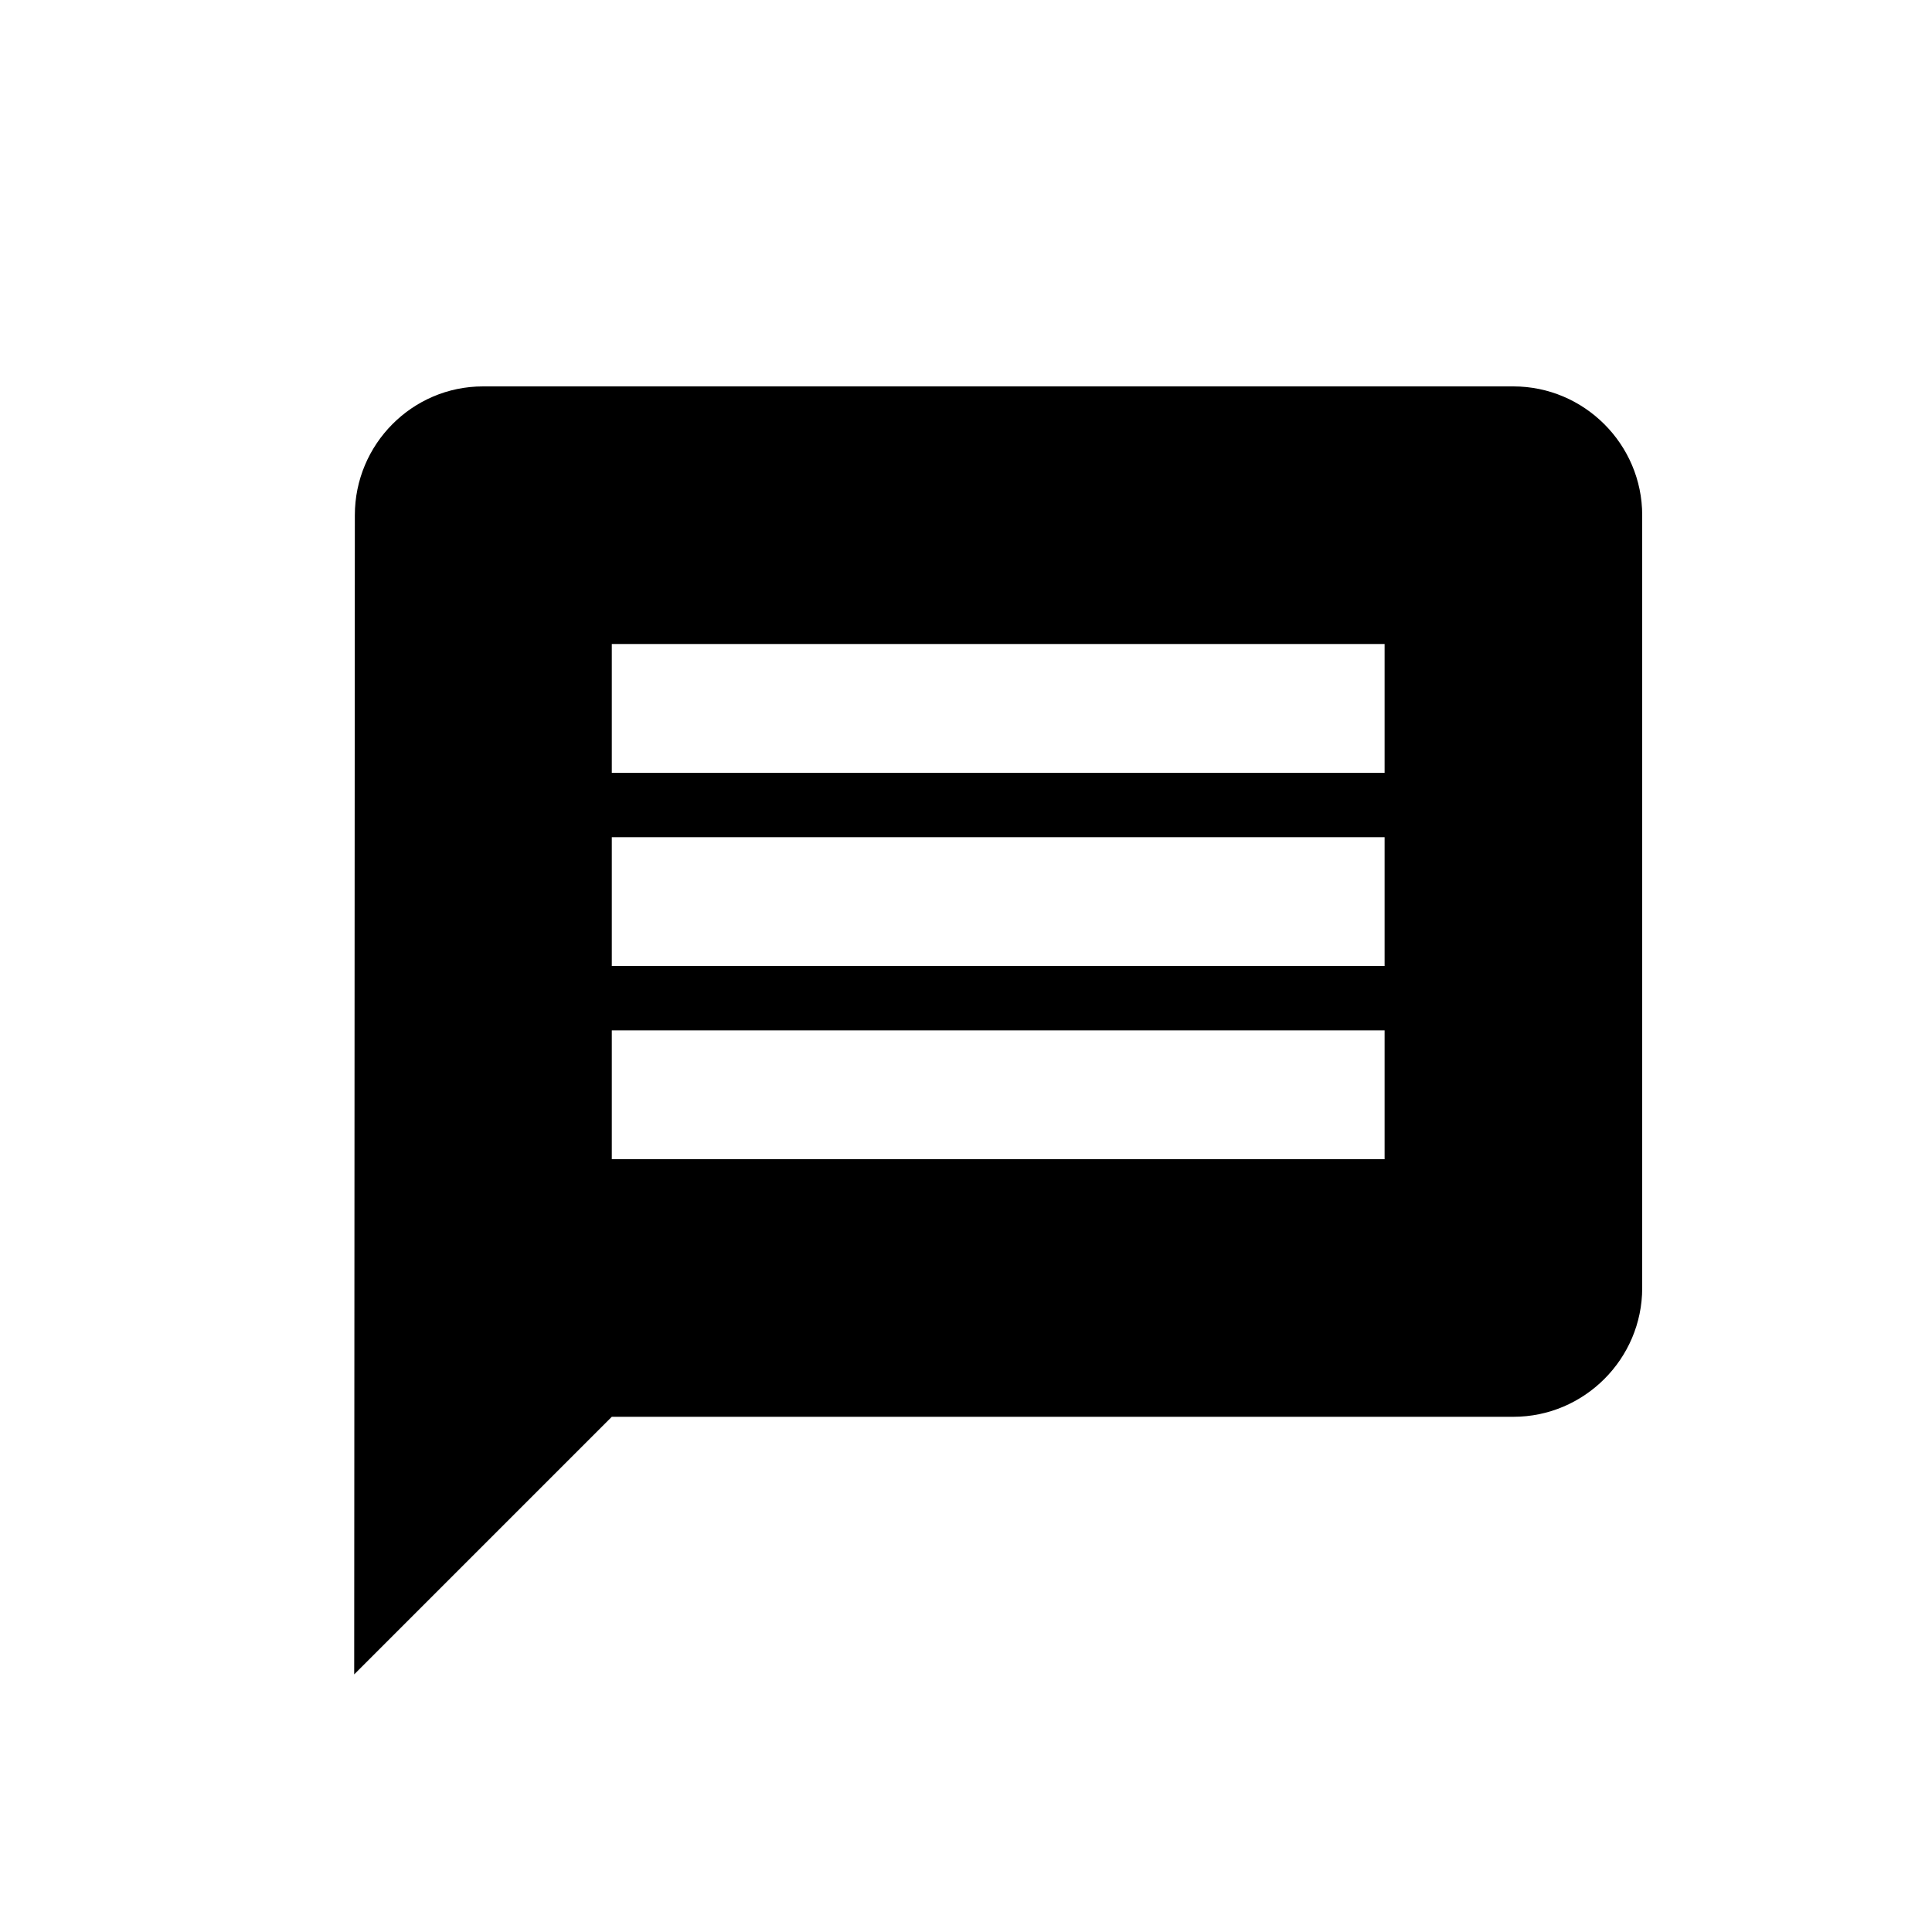
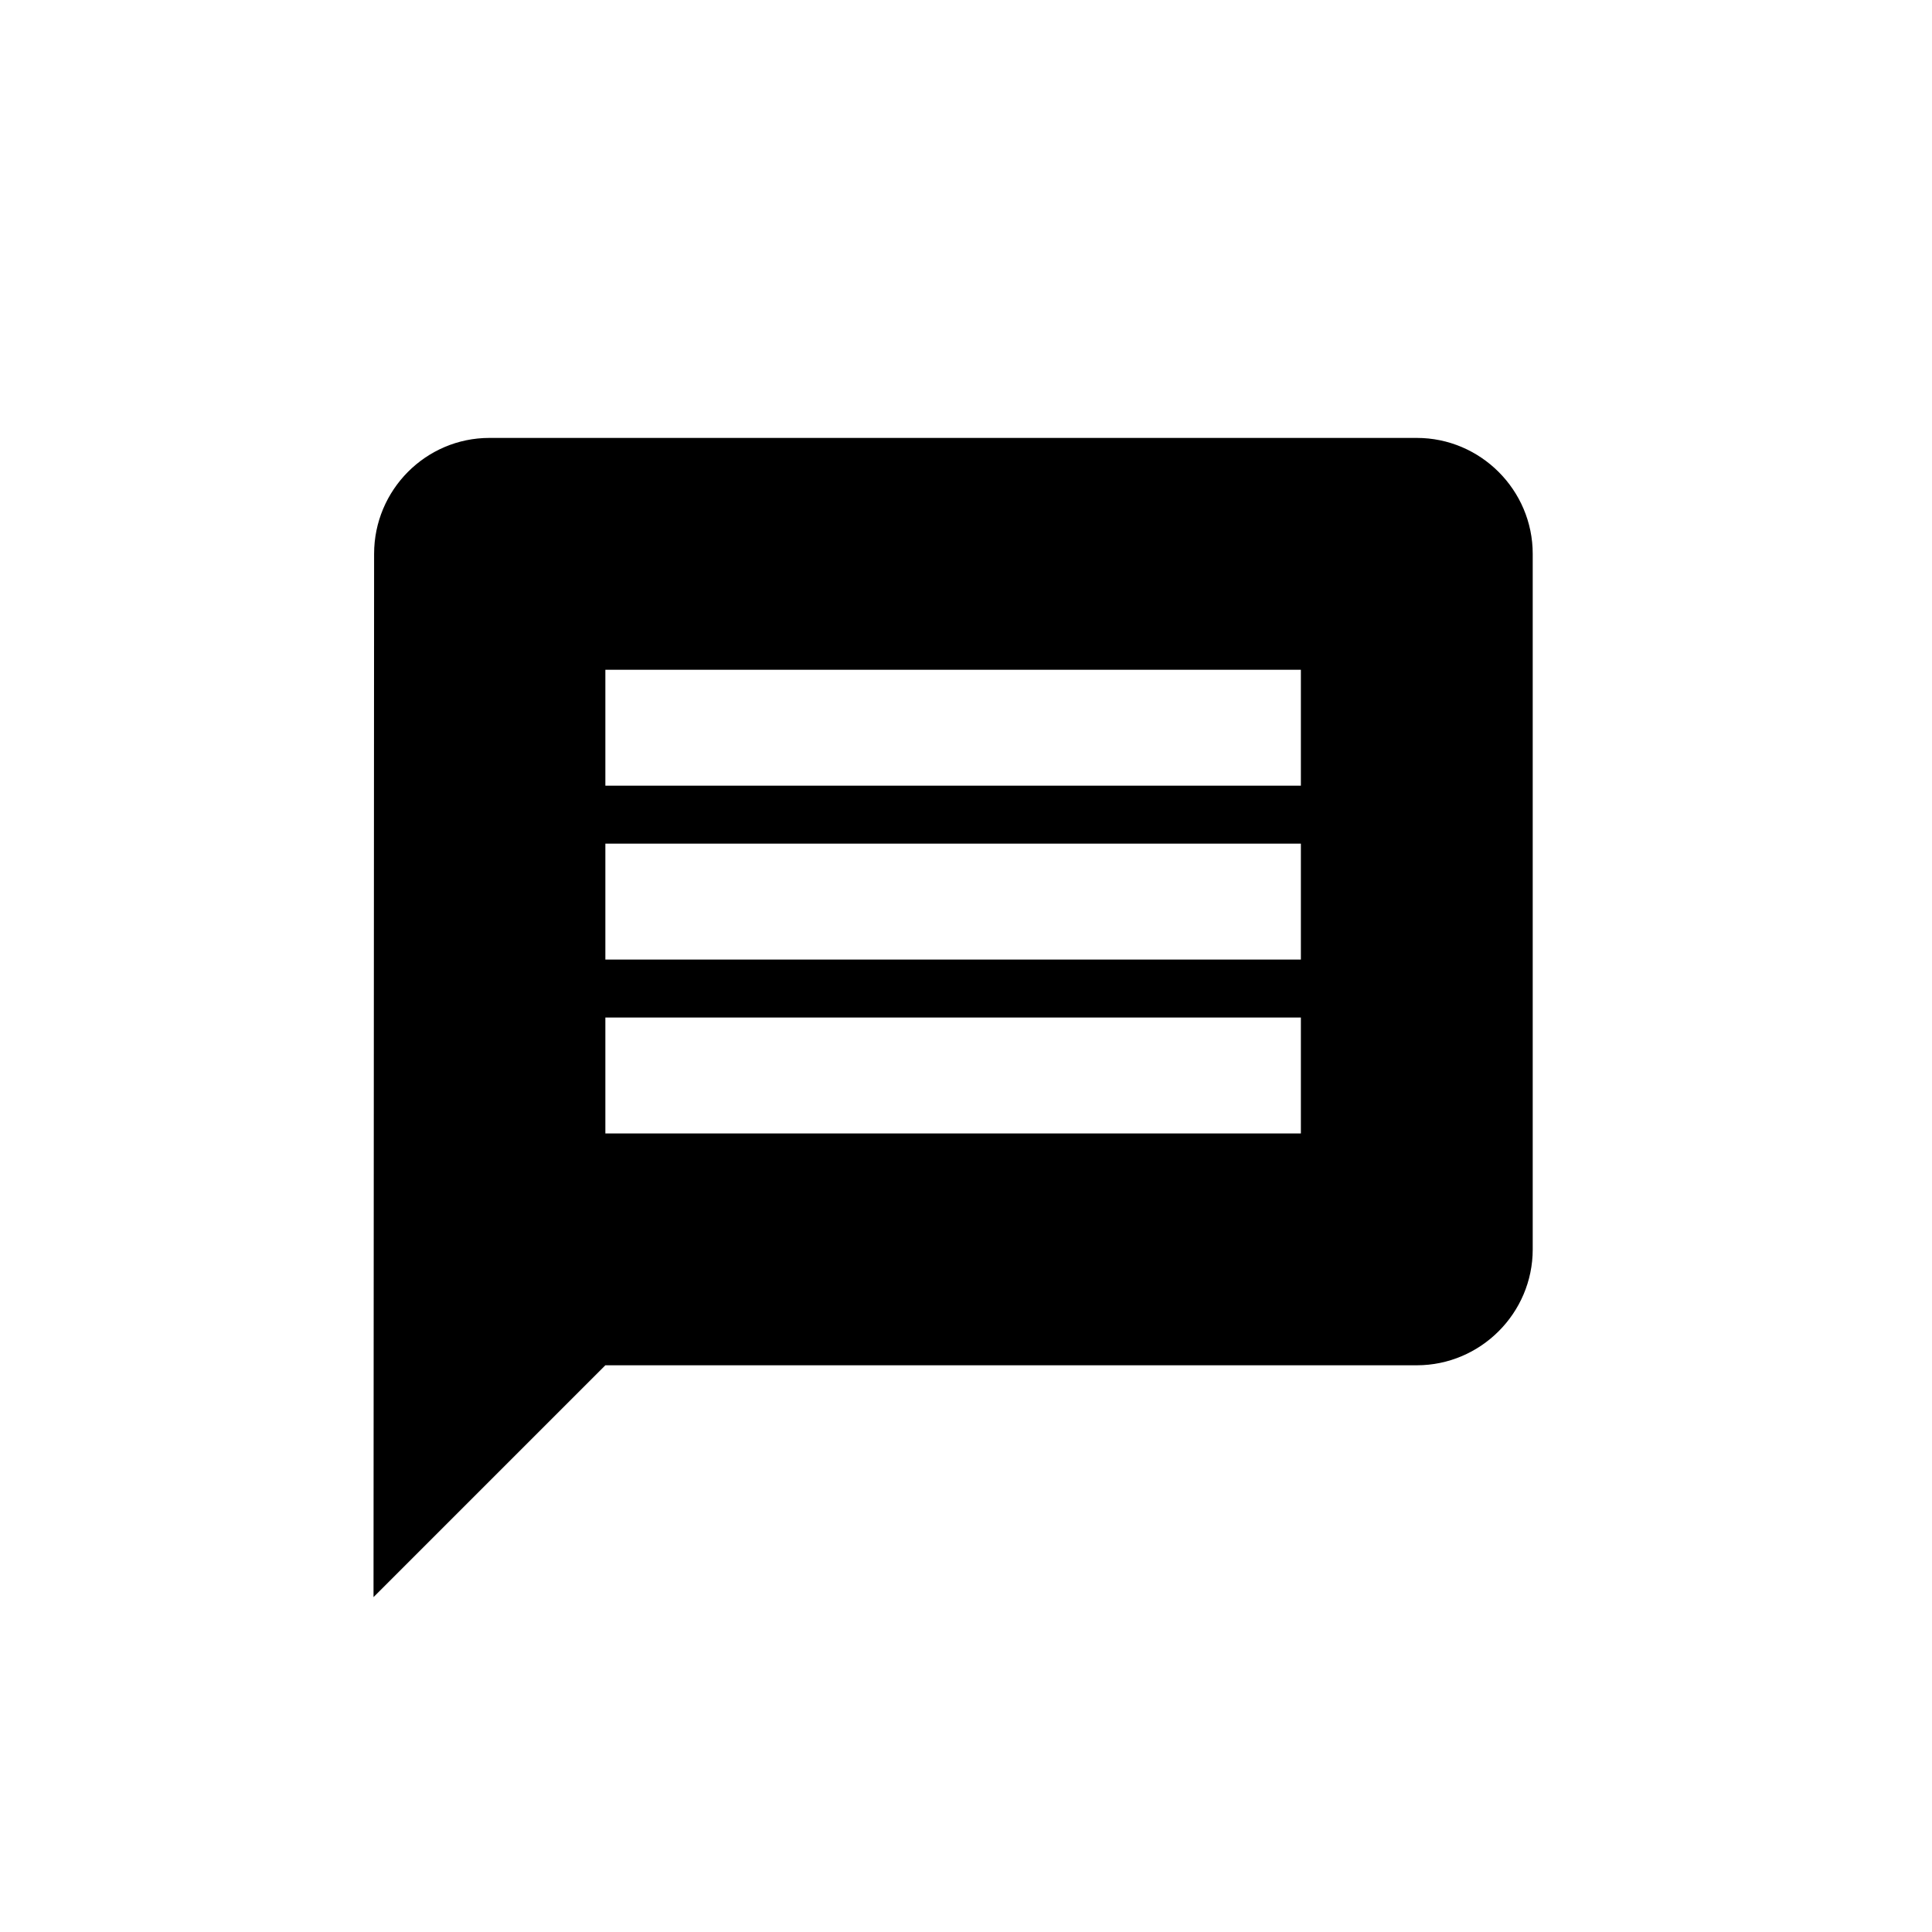
- <svg xmlns="http://www.w3.org/2000/svg" width="20" height="20" viewBox="0 -4 23 30" fill="none">
-   <path d="M20 2H4C2.9 2 2.01 2.9 2.01 4L2 22L6 18H20C21.1 18 22 17.1 22 16V4C22 2.9 21.1 2 20 2ZM18 14H6V12H18V14ZM18 11H6V9H18V11ZM18 8H6V6H18V8Z" fill="currentColor" />
+ <svg xmlns="http://www.w3.org/2000/svg" width="7" height="7" viewBox="0 -5 22 30" fill="none">
+   <g transform="scale(0.9)">
+     <path d="M20 2H4C2.9 2 2.01 2.9 2.01 4L2 22L6 18H20C21.1 18 22 17.1 22 16V4C22 2.9 21.1 2 20 2ZM18 14H6V12H18V14ZM18 11H6V9H18V11ZM18 8H6V6H18V8Z" fill="currentColor" />
+   </g>
</svg>
